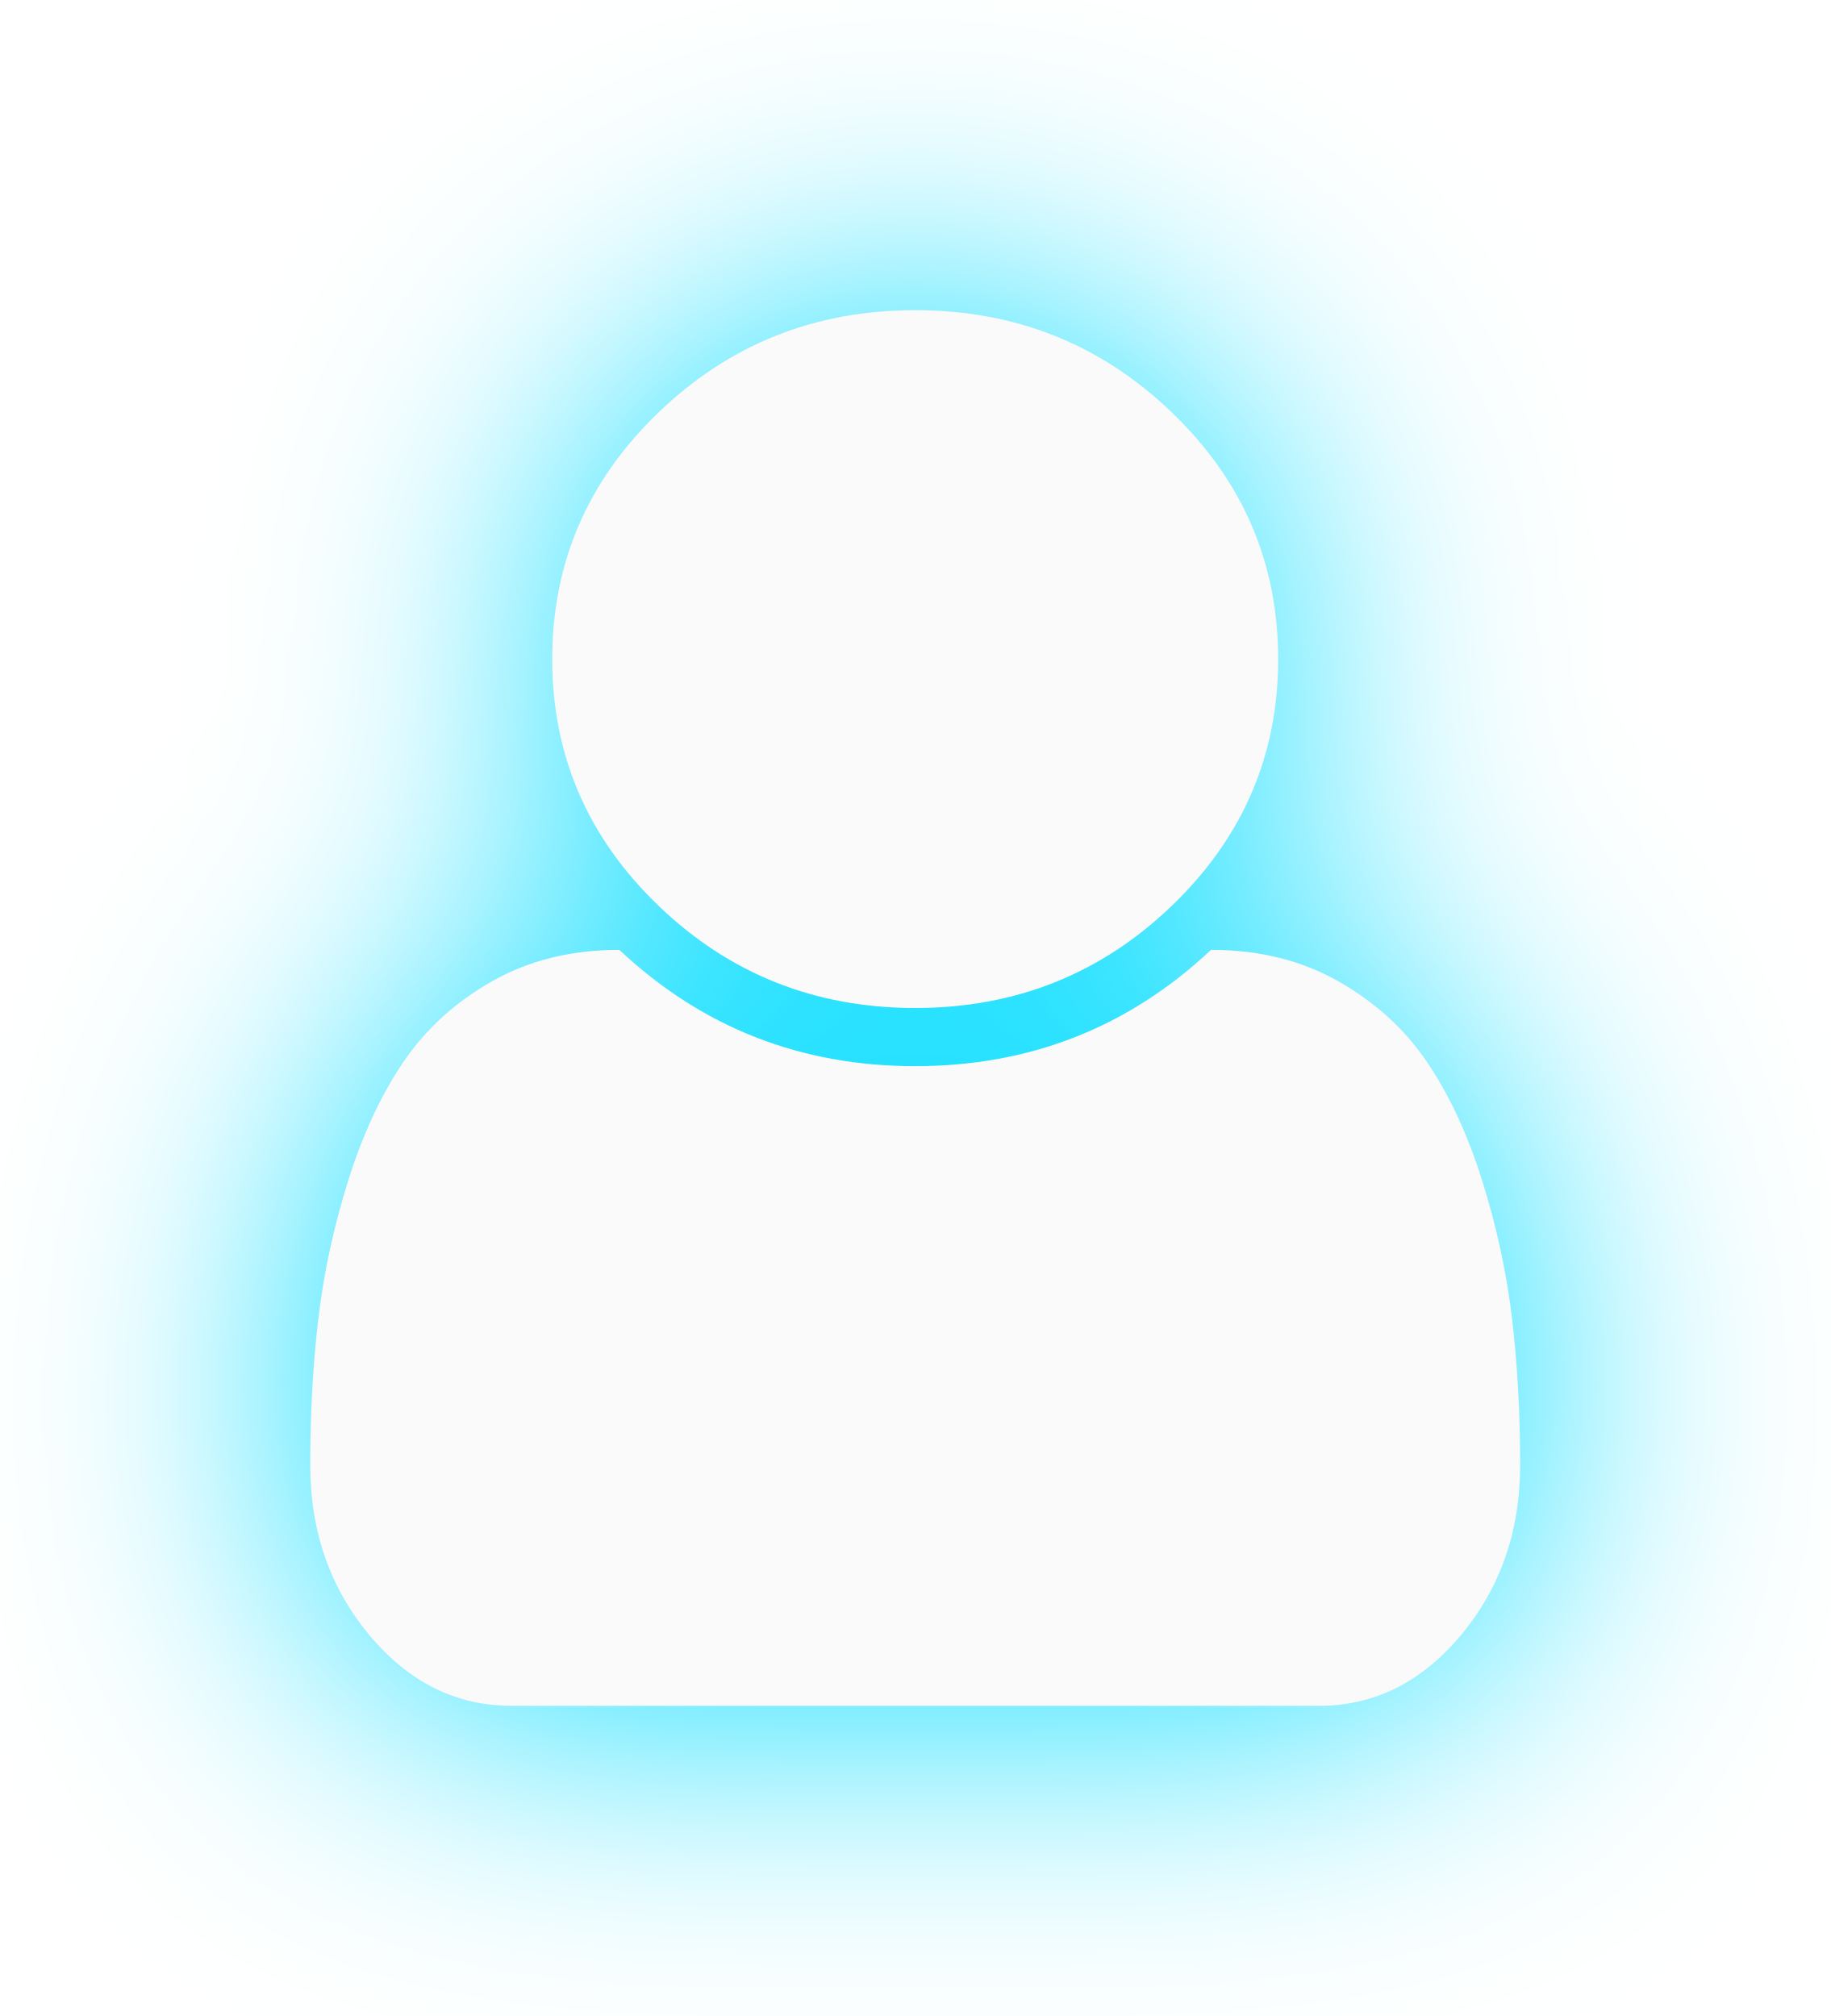
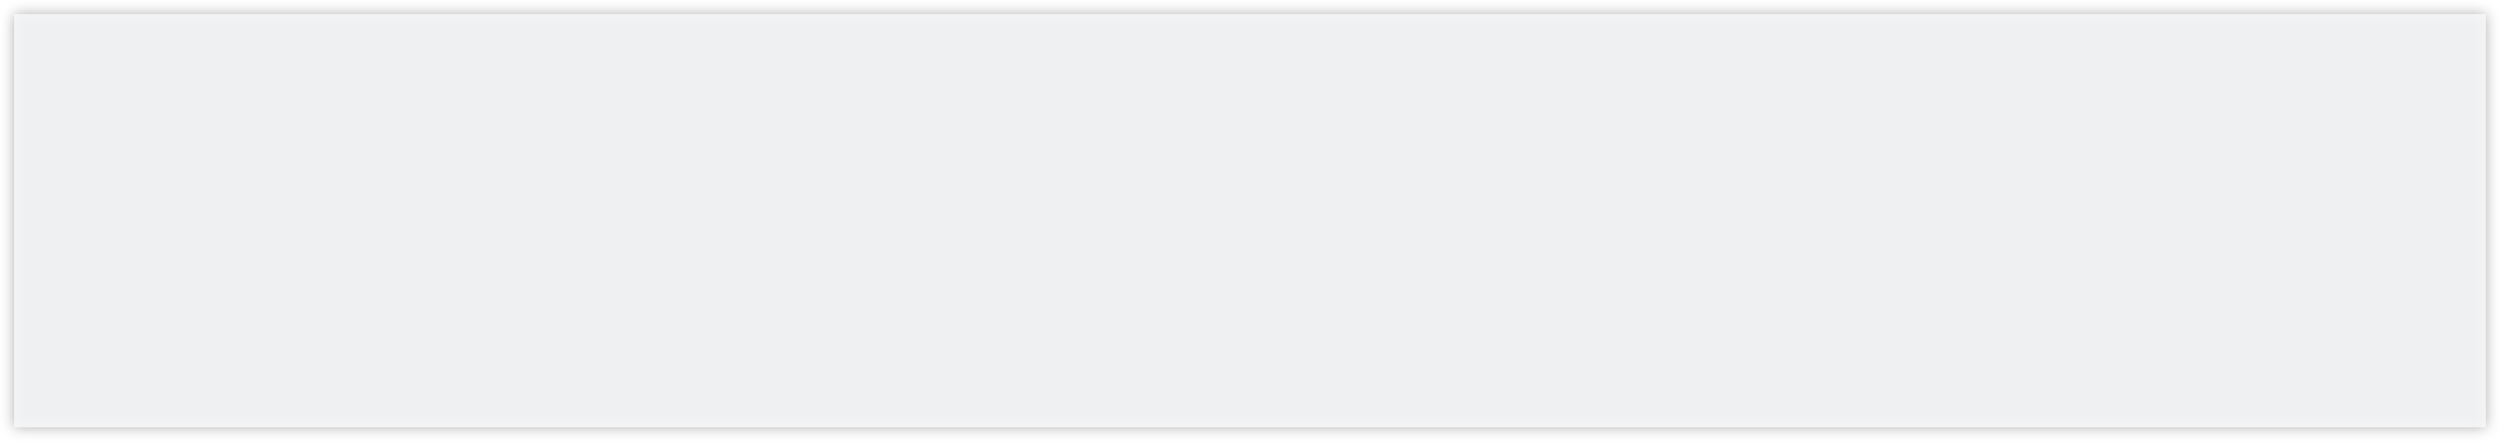
- <svg xmlns="http://www.w3.org/2000/svg" xmlns:xlink="http://www.w3.org/1999/xlink" version="1.1" width="59px" height="65px">
+ <svg xmlns="http://www.w3.org/2000/svg" xmlns:xlink="http://www.w3.org/1999/xlink" version="1.1" width="1767px" height="312px">
  <defs>
-     <filter x="11px" y="8px" width="59px" height="65px" filterUnits="userSpaceOnUse" id="filter329">
+     <filter x="-10px" y="230px" width="1767px" height="312px" filterUnits="userSpaceOnUse" id="filter2702">
      <feOffset dx="0" dy="0" in="SourceAlpha" result="shadowOffsetInner" />
      <feGaussianBlur stdDeviation="5" in="shadowOffsetInner" result="shadowGaussian" />
      <feComposite in2="shadowGaussian" operator="atop" in="SourceAlpha" result="shadowComposite" />
-       <feColorMatrix type="matrix" values="0 0 0 0 0  0 0 0 0 0.863  0 0 0 0 1  0 0 0 1 0  " in="shadowComposite" />
+       <feColorMatrix type="matrix" values="0 0 0 0 0  0 0 0 0 0  0 0 0 0 0  0 0 0 0.349 0  " in="shadowComposite" />
    </filter>
-     <g id="widget330">
-       <path d="M 38.741 32.534  C 38.914 34.009  39 35.576  39 37.236  C 39 39.365  38.365 41.191  37.096 42.715  C 35.826 44.238  34.298 45  32.51 45  L 6.49 45  C 4.702 45  3.174 44.238  1.904 42.715  C 0.635 41.191  0 39.365  0 37.236  C 0 35.576  0.086 34.009  0.259 32.534  C 0.432 31.06  0.752 29.575  1.219 28.081  C 1.686 26.587  2.28 25.308  3.001 24.243  C 3.722 23.179  4.677 22.31  5.865 21.636  C 7.054 20.962  8.42 20.625  9.963 20.625  C 12.624 23.125  15.803 24.375  19.5 24.375  C 23.197 24.375  26.376 23.125  29.037 20.625  C 30.58 20.625  31.946 20.962  33.135 21.636  C 34.323 22.31  35.278 23.179  35.999 24.243  C 36.72 25.308  37.314 26.587  37.781 28.081  C 38.248 29.575  38.568 31.06  38.741 32.534  Z M 27.772 3.296  C 30.057 5.493  31.2 8.145  31.2 11.25  C 31.2 14.355  30.057 17.007  27.772 19.204  C 25.487 21.401  22.73 22.5  19.5 22.5  C 16.27 22.5  13.513 21.401  11.228 19.204  C 8.943 17.007  7.8 14.355  7.8 11.25  C 7.8 8.145  8.943 5.493  11.228 3.296  C 13.513 1.099  16.27 0  19.5 0  C 22.73 0  25.487 1.099  27.772 3.296  Z " fill-rule="nonzero" fill="#fafafa" stroke="none" transform="matrix(1 0 0 1 21 18 )" />
+     <g id="widget2703">
+       <path d="M 0 240  L 1747 240  L 1747 532  L 0 532  L 0 240  Z " fill-rule="nonzero" fill="#f5f7f9" stroke="none" fill-opacity="0.902" />
    </g>
  </defs>
-   <g transform="matrix(1 0 0 1 -11 -8 )">
-     <use xlink:href="#widget330" filter="url(#filter329)" />
-     <use xlink:href="#widget330" />
+   <g transform="matrix(1 0 0 1 10 -230 )">
+     <use xlink:href="#widget2703" filter="url(#filter2702)" />
+     <use xlink:href="#widget2703" />
  </g>
</svg>
